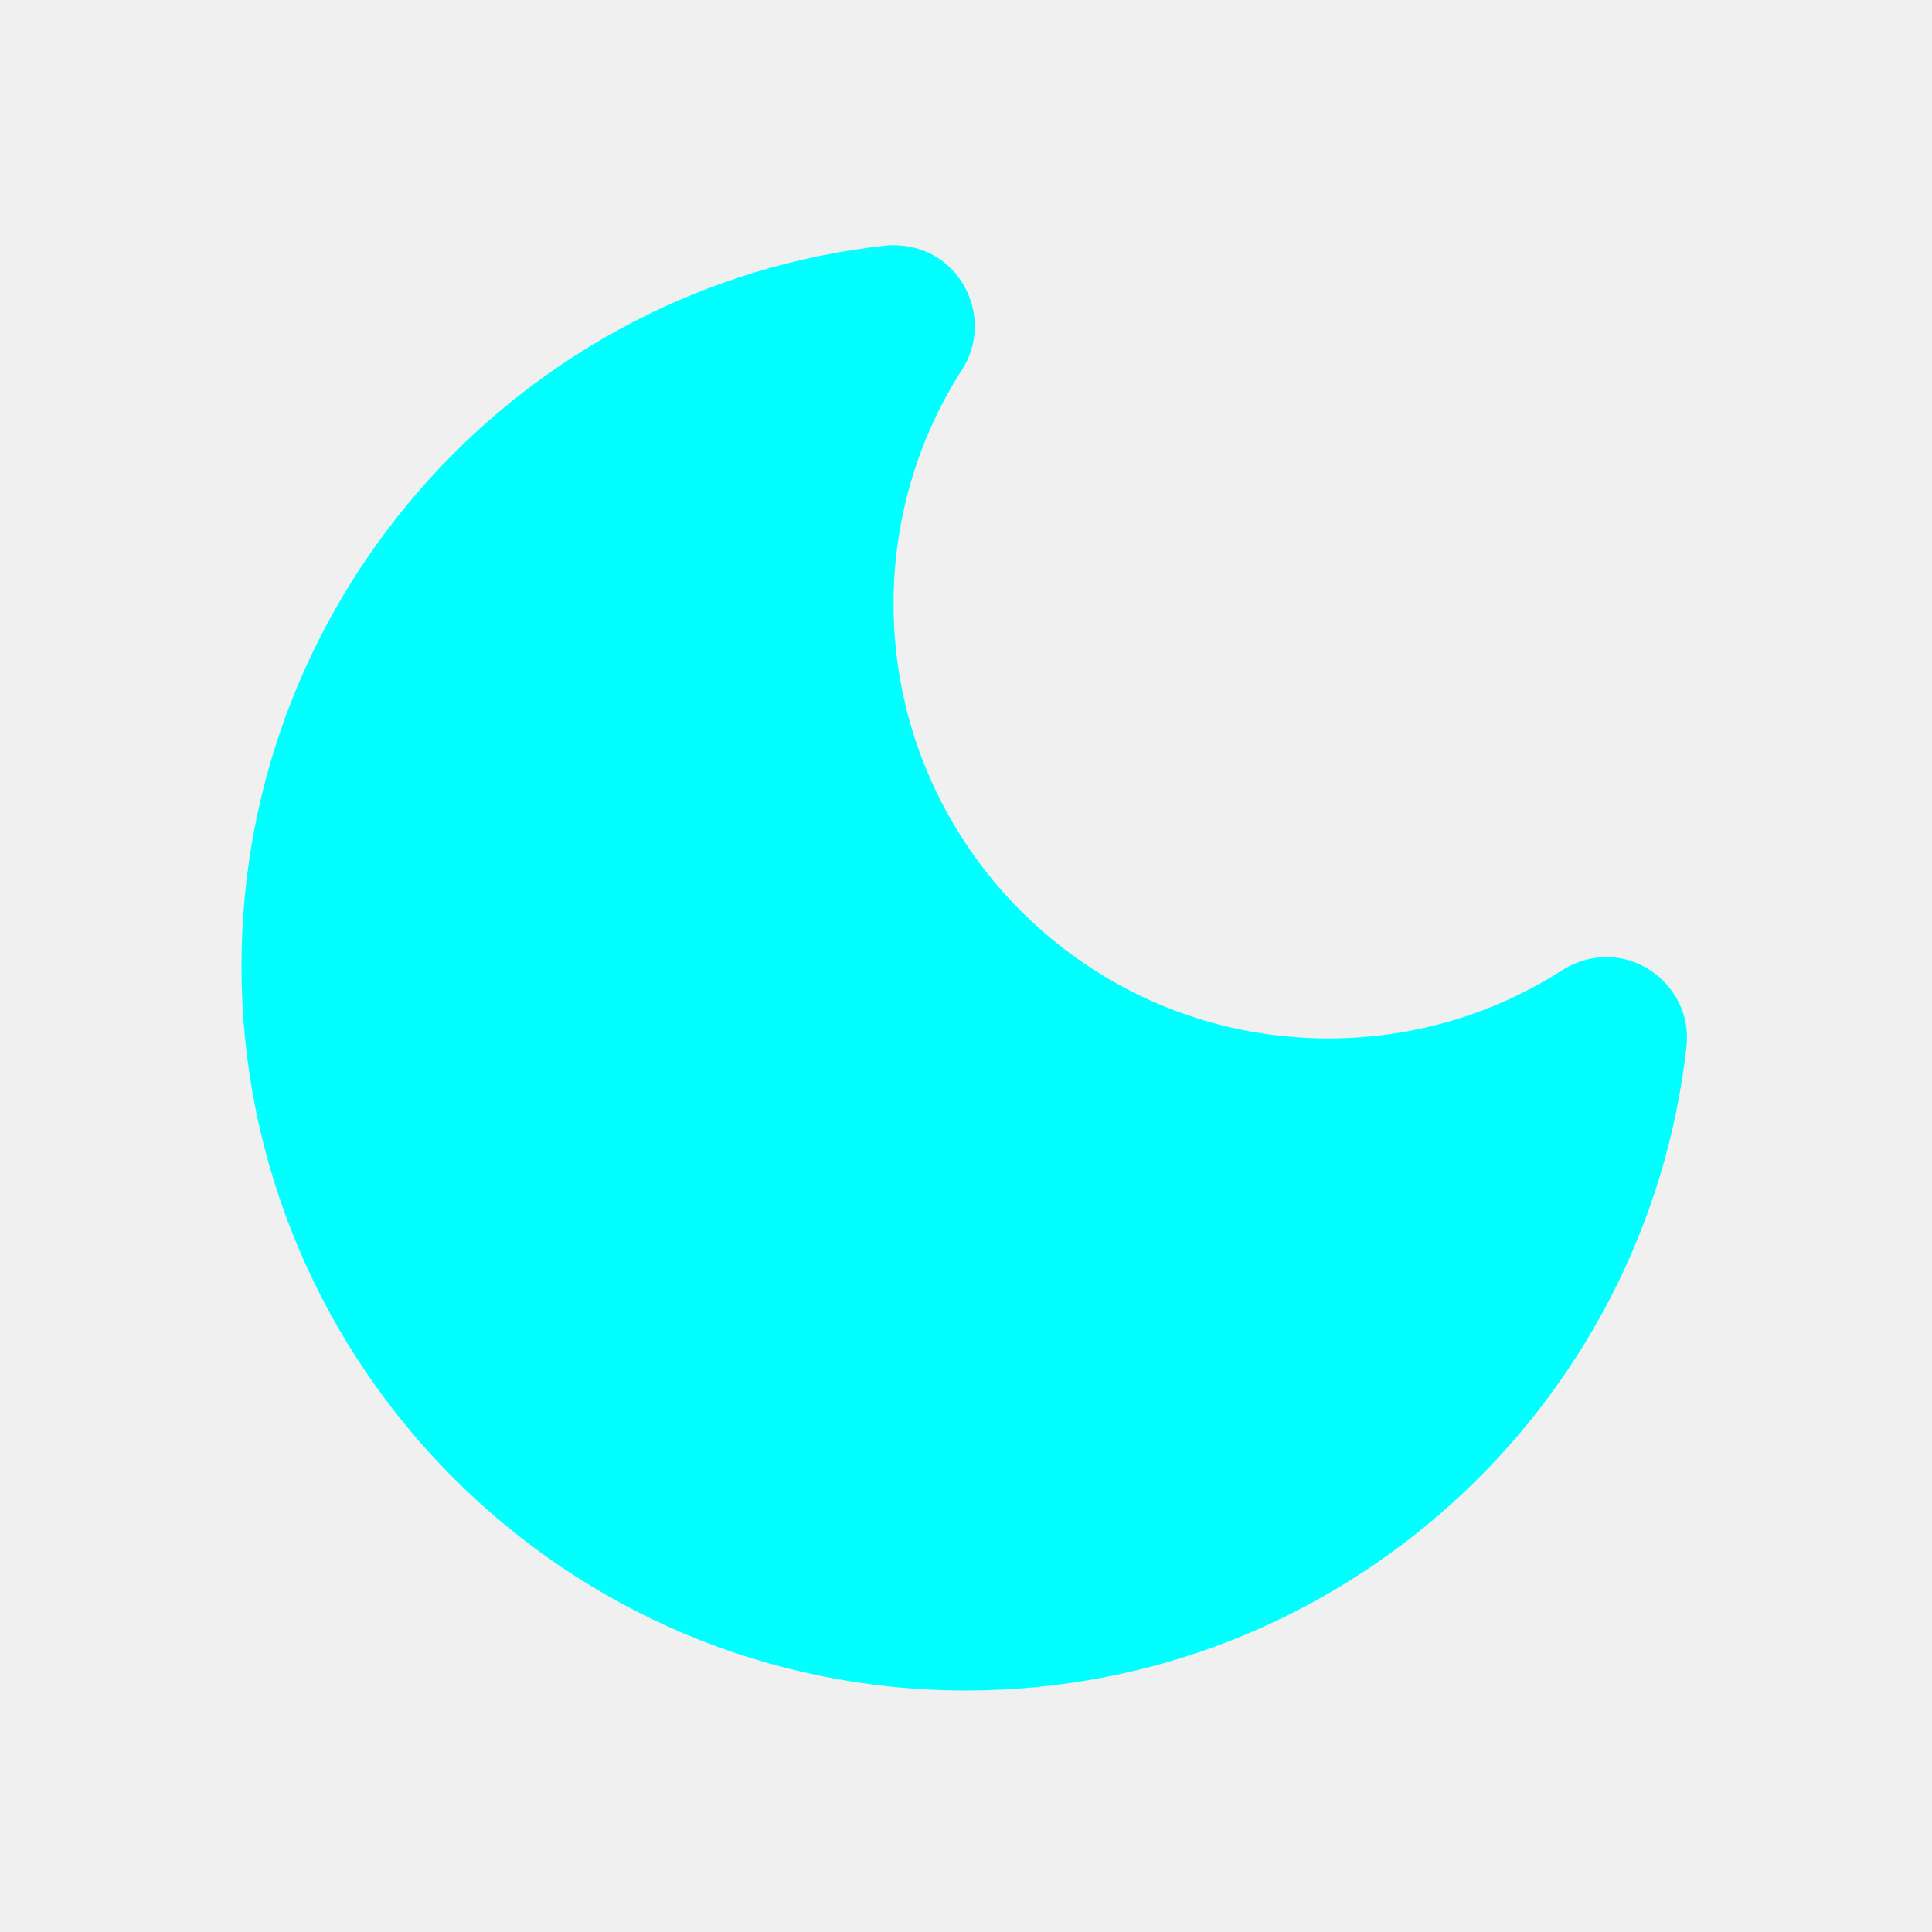
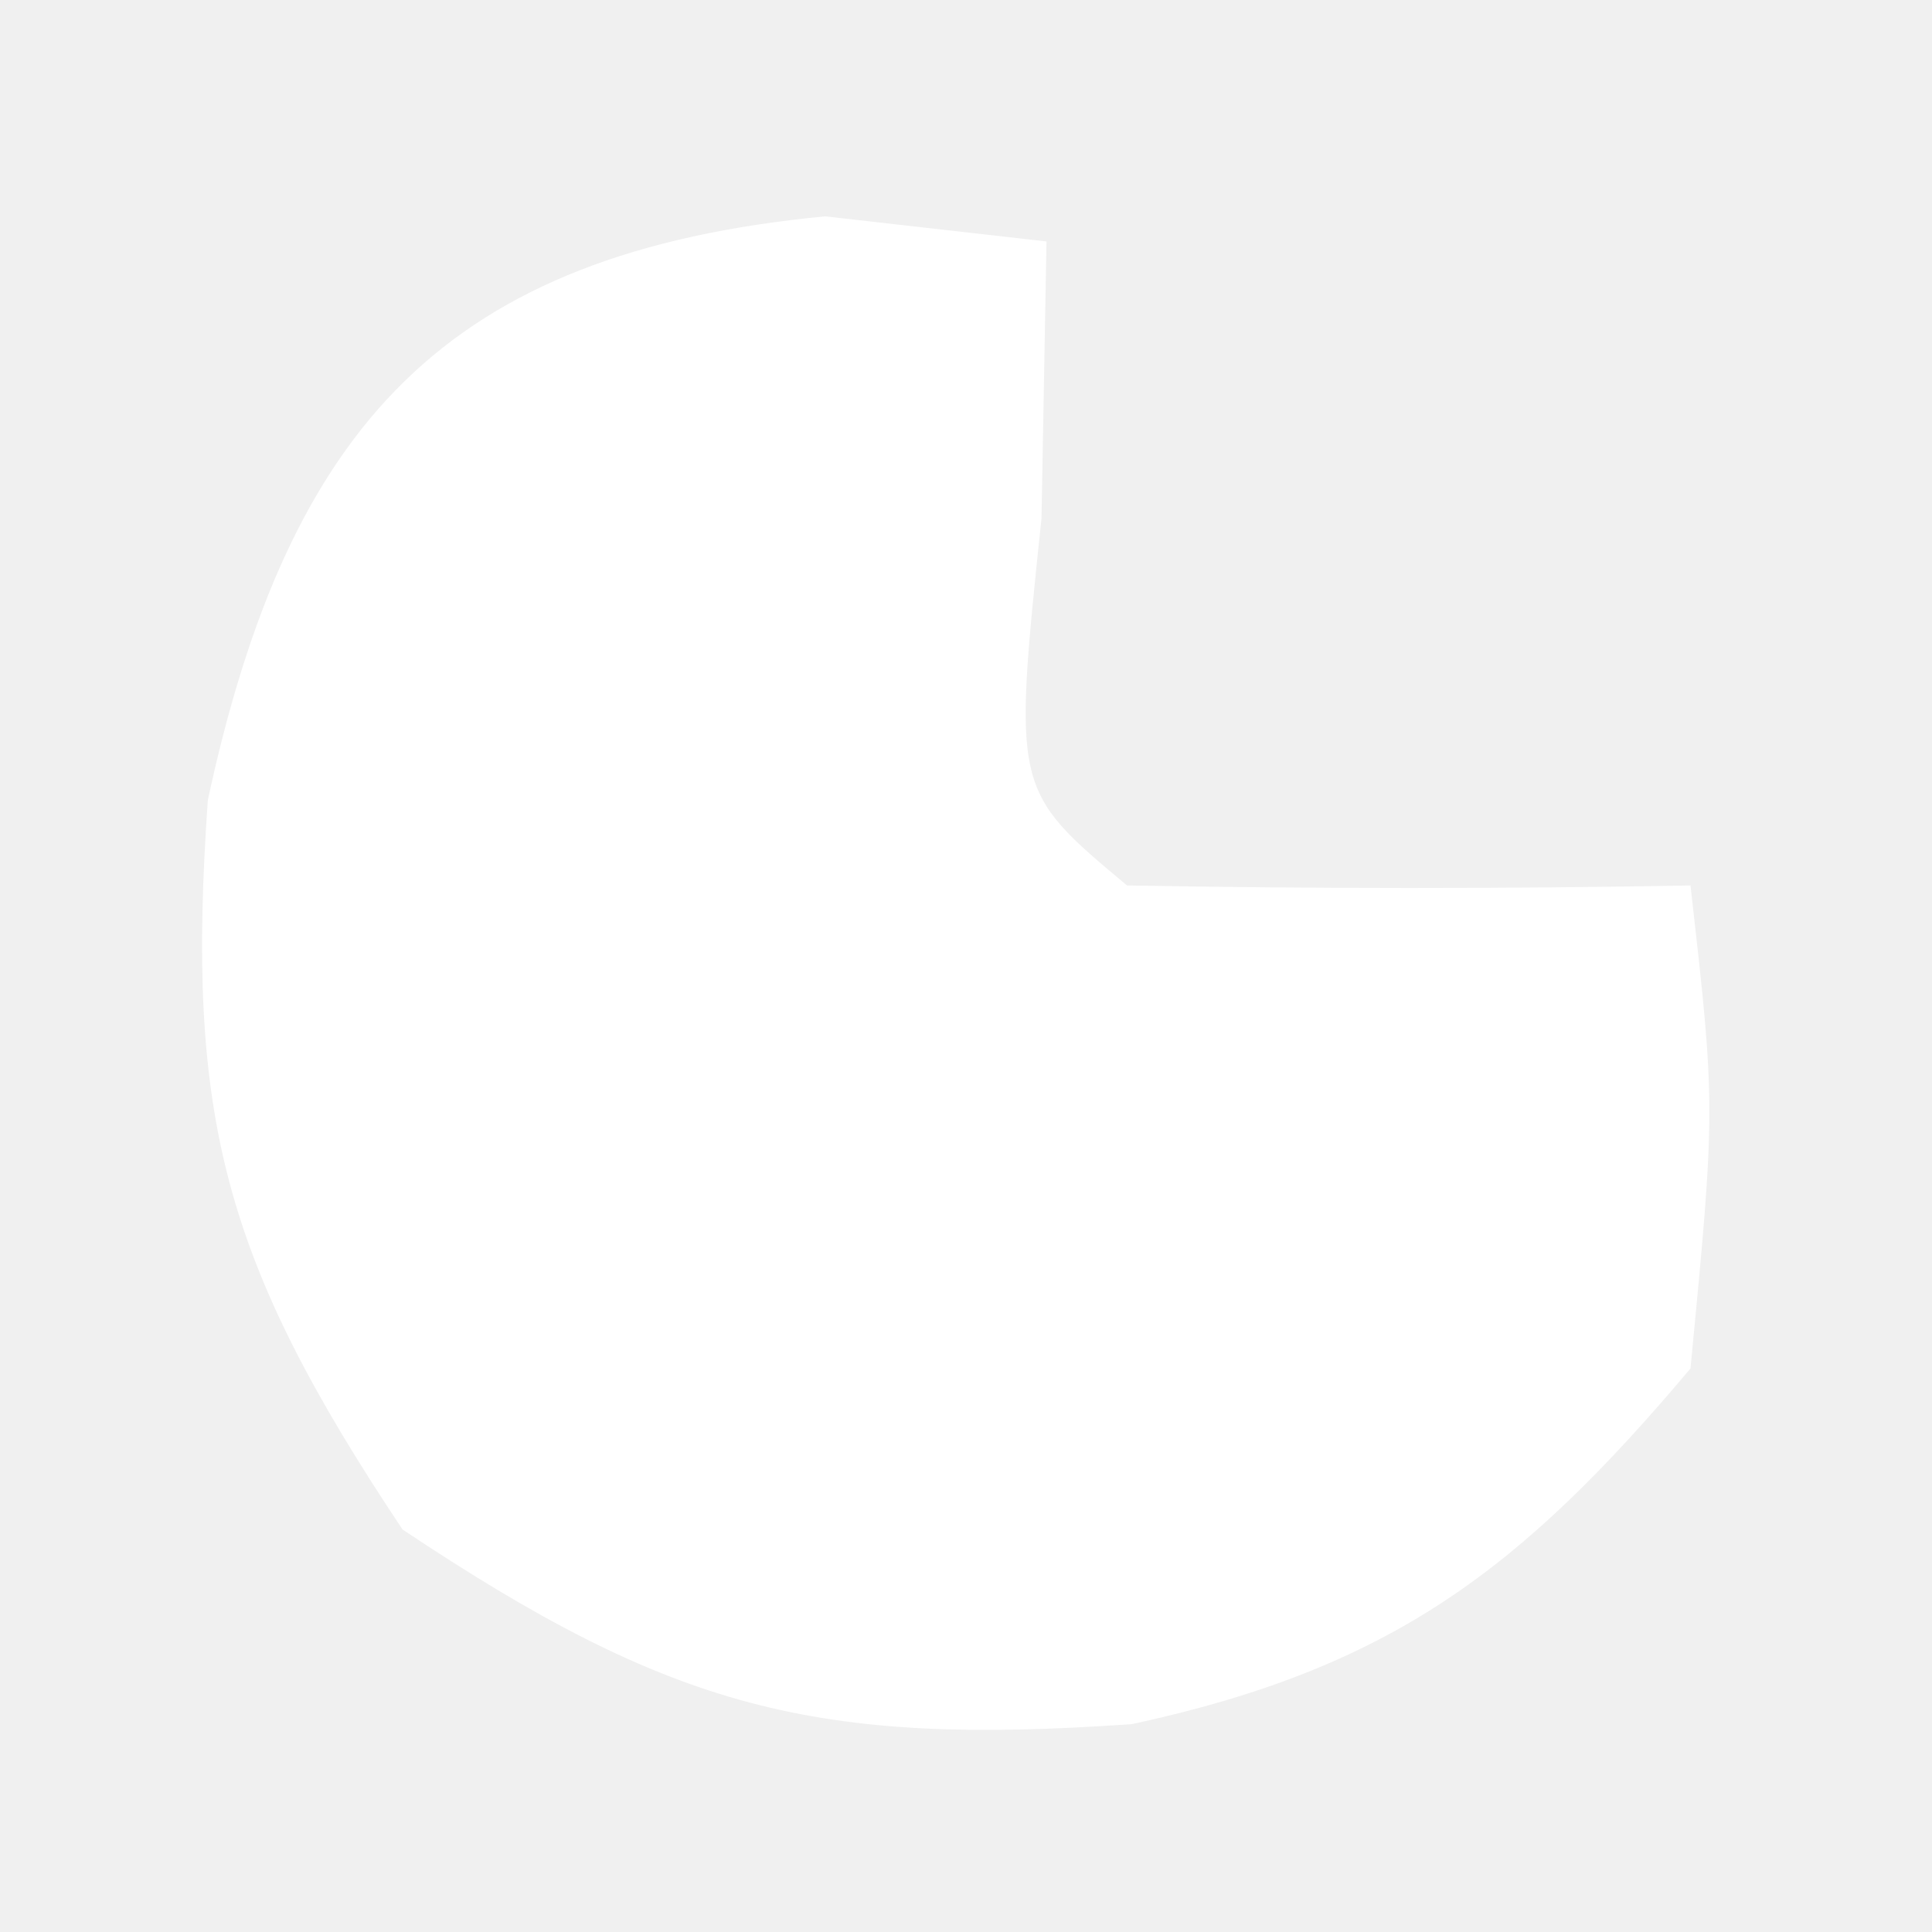
- <svg xmlns="http://www.w3.org/2000/svg" enable-background="new 0 0 24 24" height="24px" viewBox="0 0 24 24" width="24px" fill="#00ffff">
-   <rect fill="none" height="24" width="24" />
-   <path d="M11.01,3.05C6.51,3.54,3,7.36,3,12c0,4.97,4.03,9,9,9c4.63,0,8.45-3.5,8.95-8c0.09-0.79-0.78-1.42-1.54-0.95 c-0.84,0.54-1.84,0.85-2.91,0.85c-2.98,0-5.4-2.42-5.4-5.4c0-1.06,0.31-2.06,0.84-2.89C12.39,3.94,11.9,2.98,11.01,3.05z" />
+ <svg xmlns="http://www.w3.org/2000/svg" version="1.1" width="24" height="24">
+   <path d="M0 0 C0.907 0.103 1.815 0.206 2.75 0.312 C2.729 1.447 2.709 2.581 2.688 3.75 C2.334 7.128 2.334 7.128 3.75 8.312 C6.083 8.353 8.417 8.355 10.75 8.312 C11.062 11.062 11.062 11.062 10.75 14.312 C8.649 16.807 7.032 18.036 3.812 18.73 C-0.122 19.006 -1.902 18.545 -5.25 16.312 C-7.482 12.964 -7.944 11.185 -7.668 7.25 C-6.662 2.587 -4.709 0.453 0 0 Z " fill="#FFFFFF" transform="translate(10.25,2.6875)" />
</svg>
